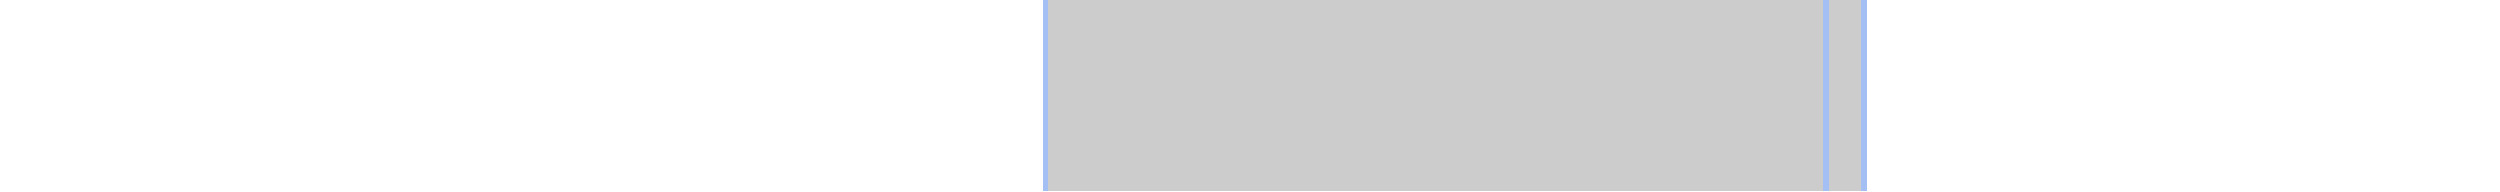
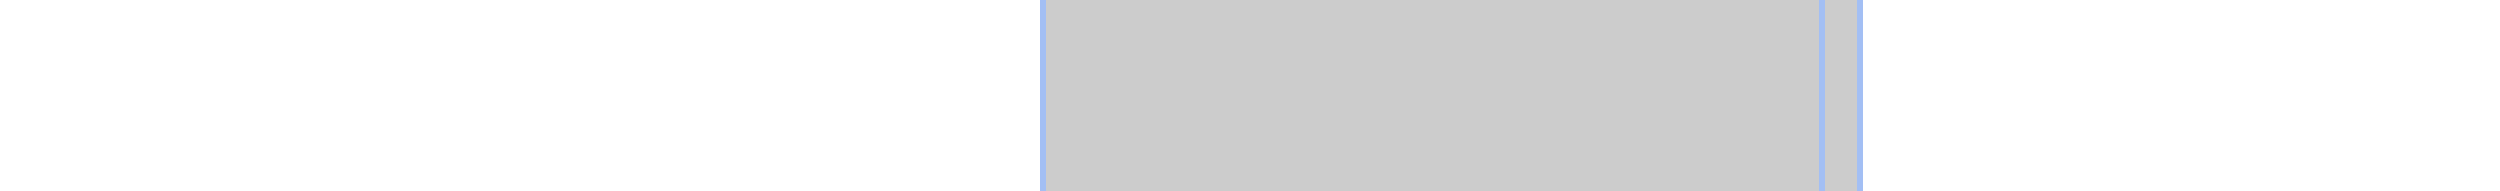
- <svg xmlns="http://www.w3.org/2000/svg" viewBox="0 0 458 35" shape-rendering="crispEdges">
+ <svg xmlns="http://www.w3.org/2000/svg" viewBox="0 0 459 35" shape-rendering="crispEdges">
  <rect y="0" x="191" width="151" height="35" fill="#cccccc" />
  <rect y="0" x="191" width="1" height="35" fill="#eecccc" />
  <rect y="0" x="334" width="1" height="35" fill="#eecccc" />
  <rect y="0" x="341" width="1" height="35" fill="#eecccc" />
  <rect y="0" x="191" width="1" height="35" fill="#a3bff4" />
  <rect y="0" x="334" width="1" height="35" fill="#a3bff4" />
  <rect y="0" x="341" width="1" height="35" fill="#a3bff4" />
</svg>
